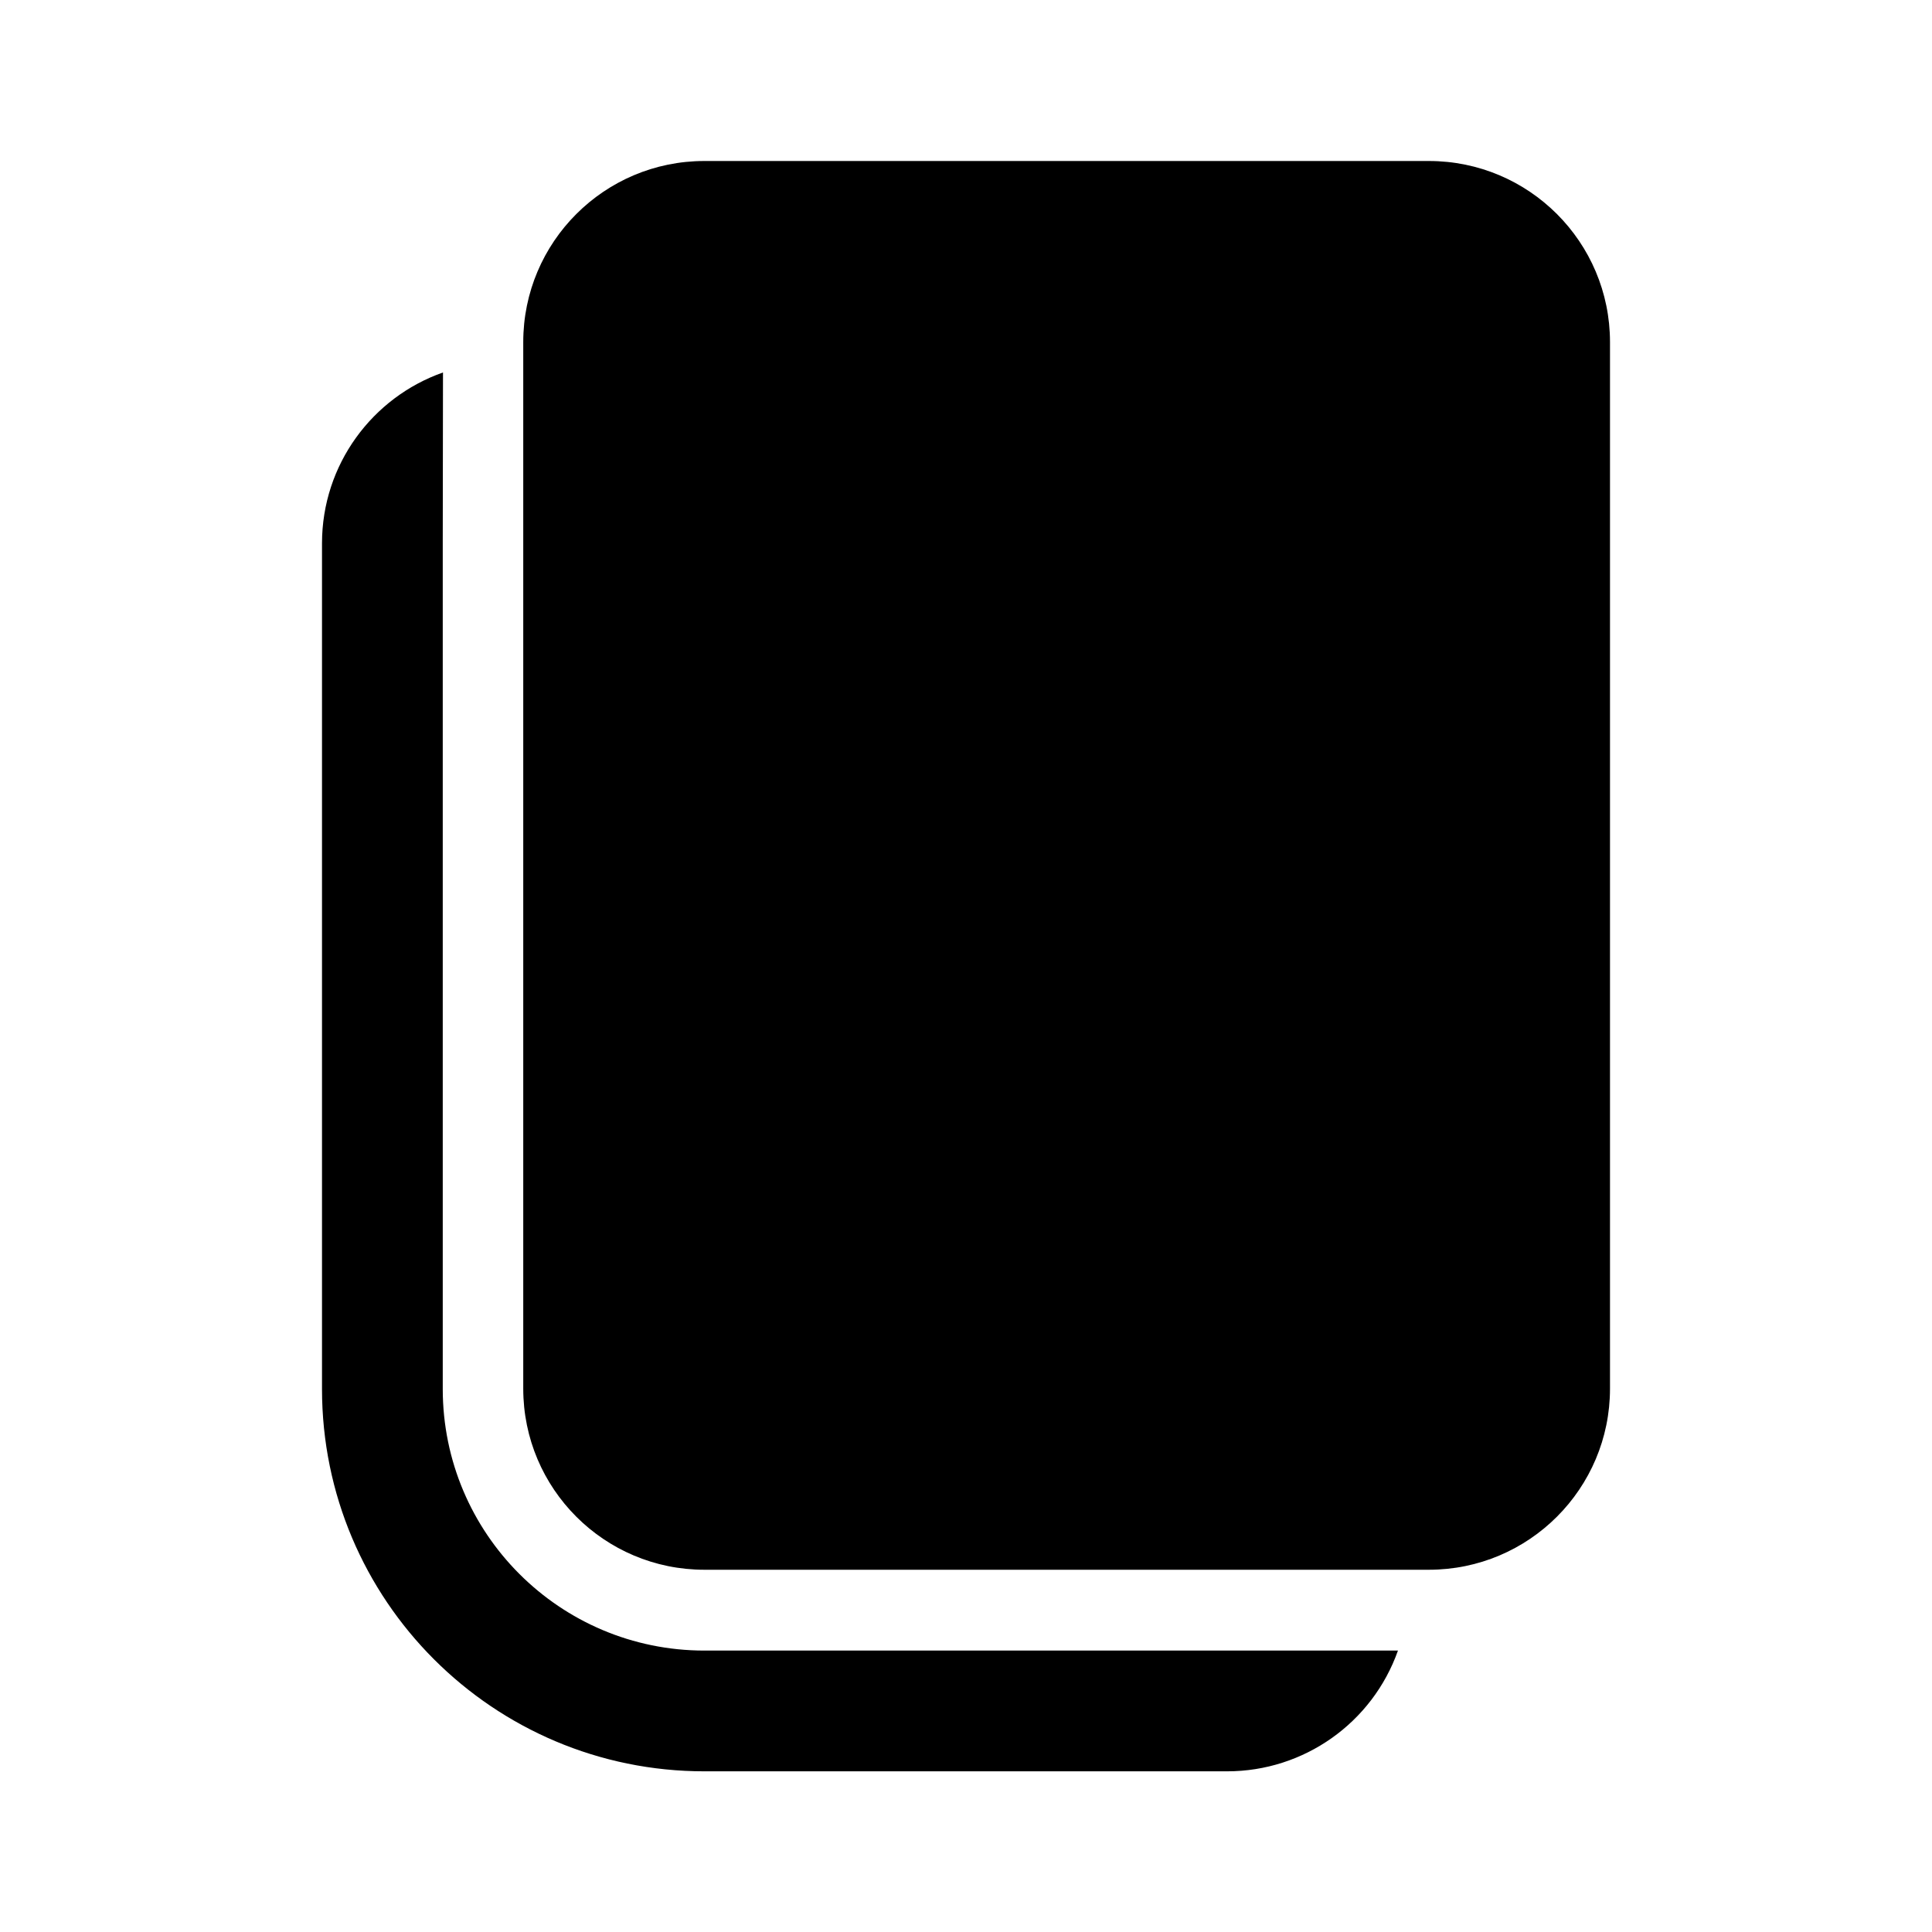
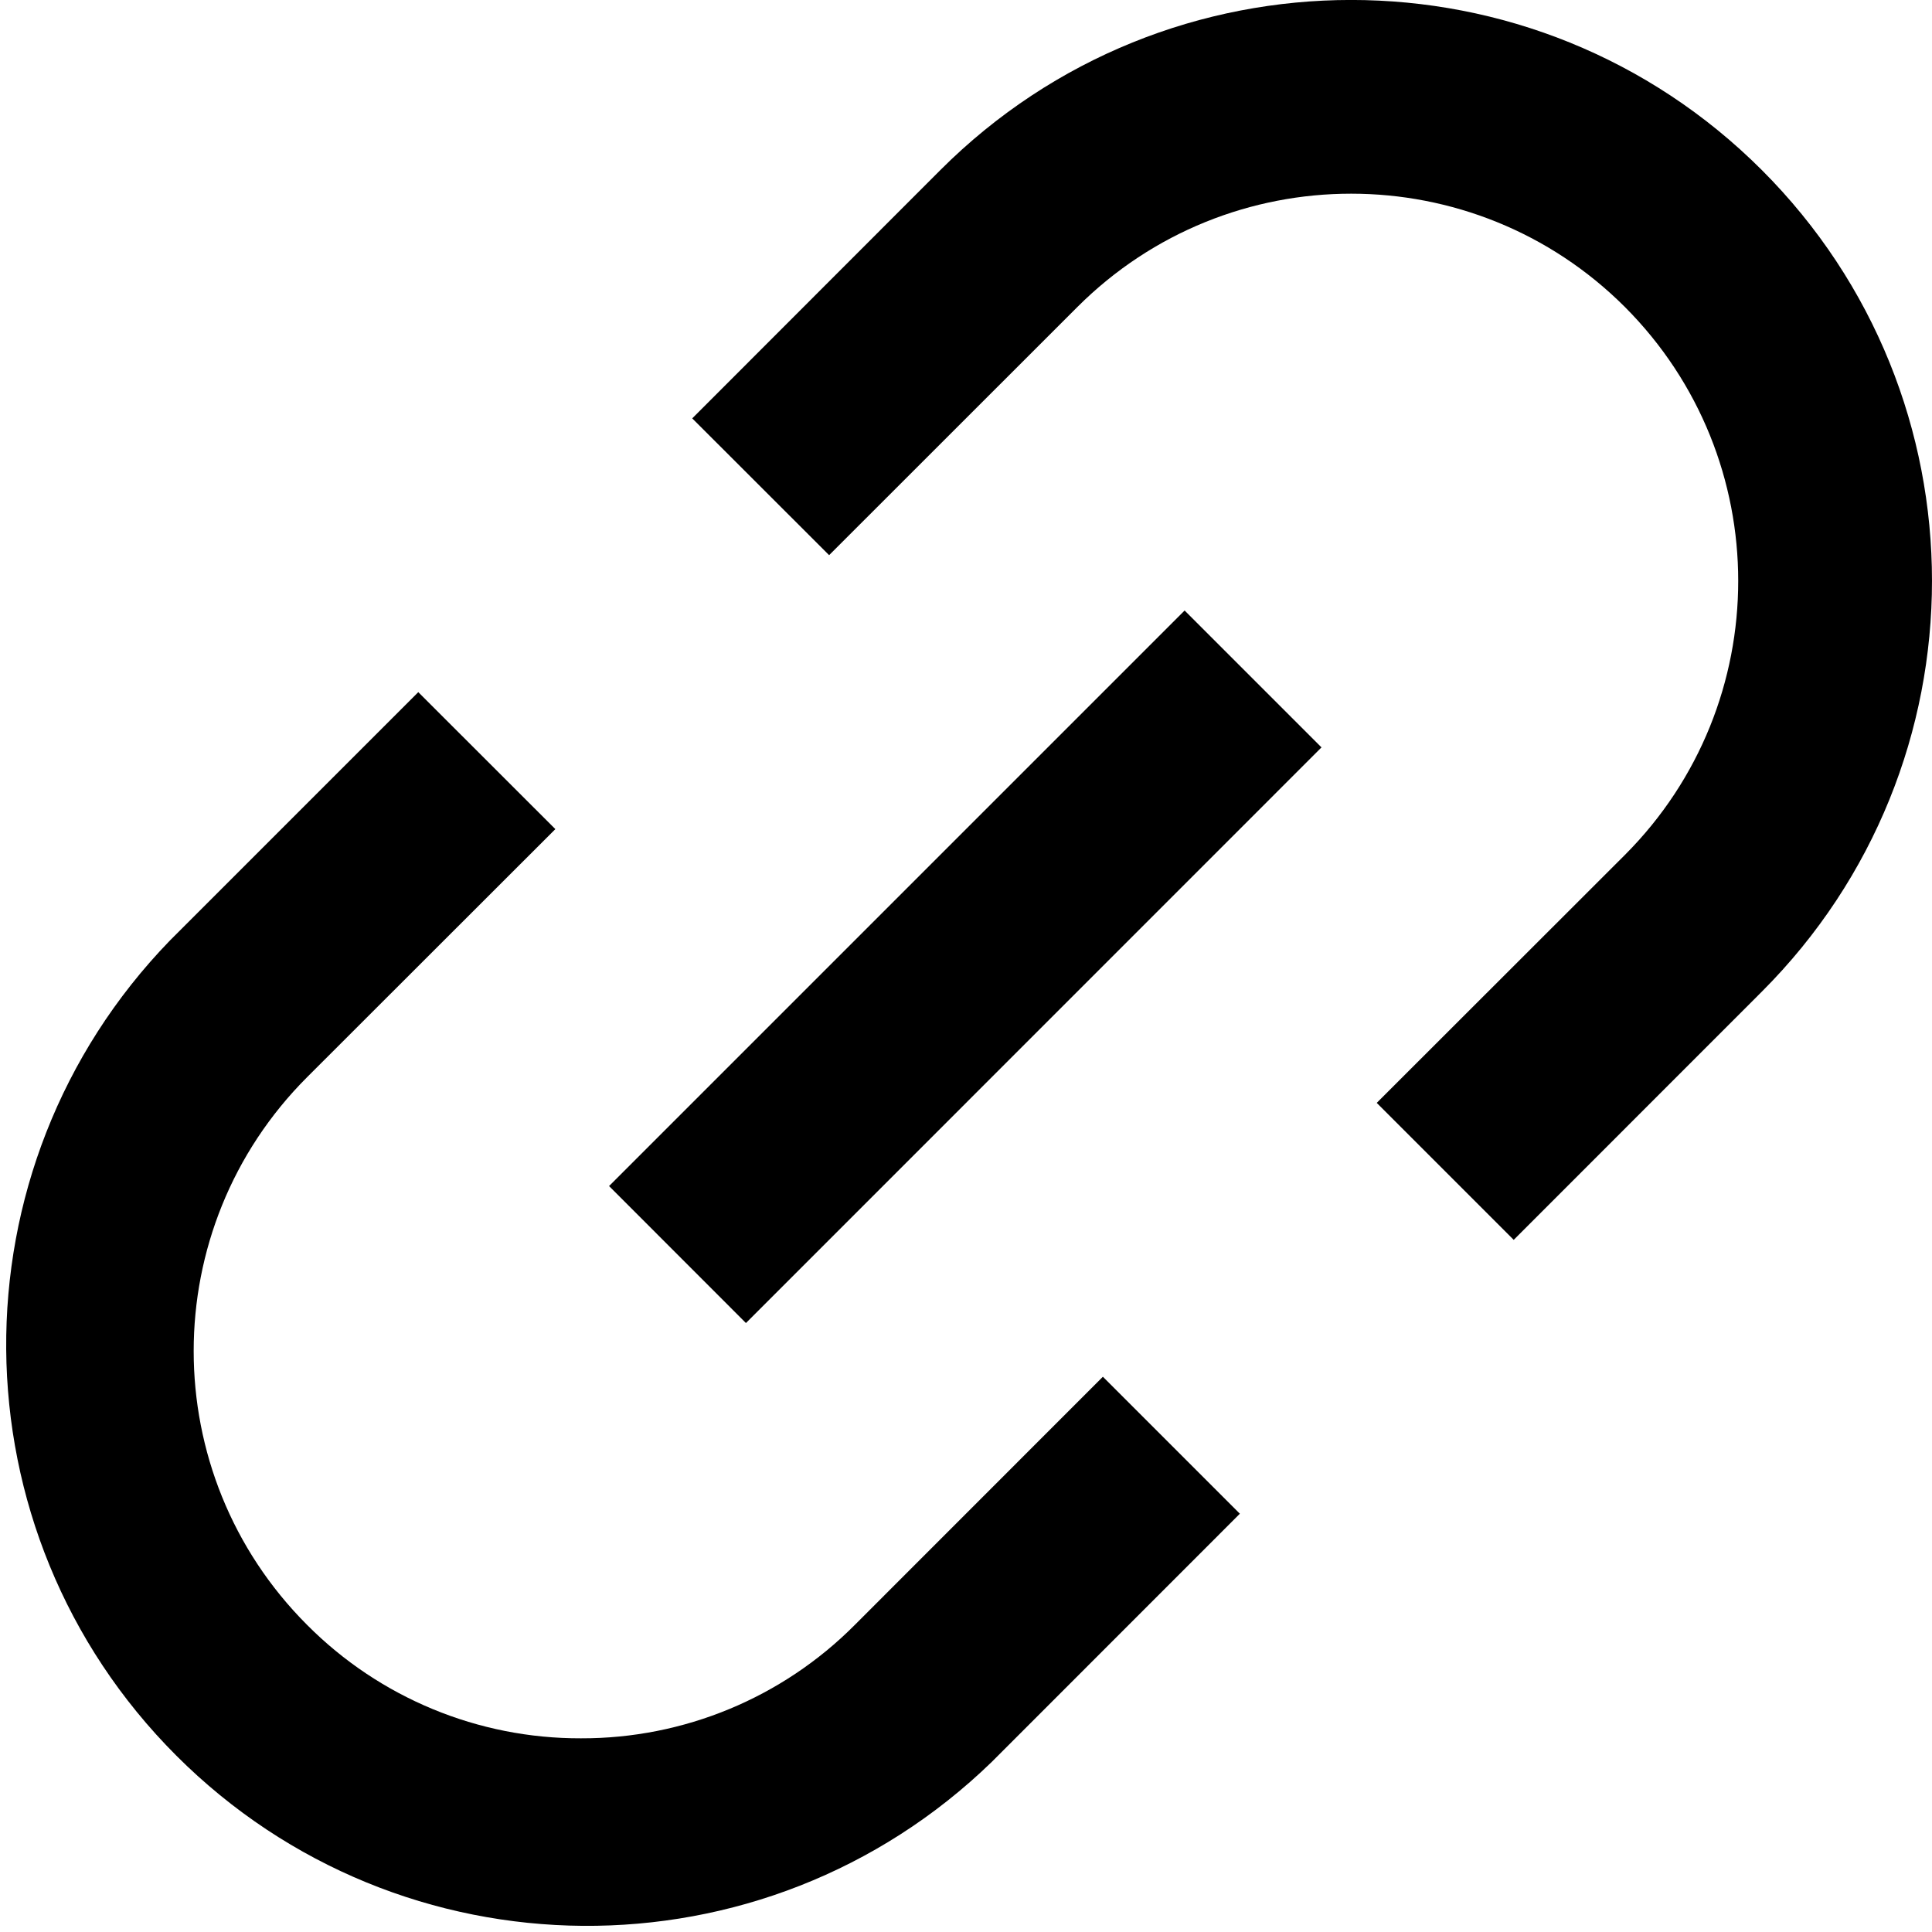
- <svg xmlns="http://www.w3.org/2000/svg" color="currentColor" fill="none" viewBox="0 0 24 24">
-   <path d="M5.503 4.627 5.5 6.75v10.504a3.25 3.25 0 0 0 3.25 3.25h8.616a2.251 2.251 0 0 1-2.122 1.5H8.75A4.75 4.75 0 0 1 4 17.254V6.75c0-.98.627-1.815 1.503-2.123ZM17.75 2A2.25 2.25 0 0 1 20 4.25v13a2.25 2.25 0 0 1-2.25 2.25h-9a2.25 2.25 0 0 1-2.25-2.25v-13A2.25 2.25 0 0 1 8.75 2h9Z" fill="currentColor" />
+ <svg xmlns="http://www.w3.org/2000/svg" viewBox="0 0 20 20" color="currentColor">
+   <path fill="currentColor" d="M18.239 1.761a6.014 6.014 0 0 0-8.505 0l-2.568 2.57 1.417 1.416 2.569-2.568a4.01 4.01 0 0 1 5.67 0 4.015 4.015 0 0 1 0 5.67l-2.57 2.568 1.418 1.418 2.569-2.57a6.014 6.014 0 0 0 0-8.504m-9.39 15.06a3.98 3.98 0 0 1-2.835 1.174 3.98 3.98 0 0 1-2.835-1.174 4.01 4.01 0 0 1 0-5.67l2.57-2.568L4.33 7.165 1.761 9.734a6.015 6.015 0 0 0 8.506 8.505l2.568-2.569-1.418-1.418zM12.263 6.32l1.417 1.417-5.958 5.959-1.417-1.418z" />
</svg>
